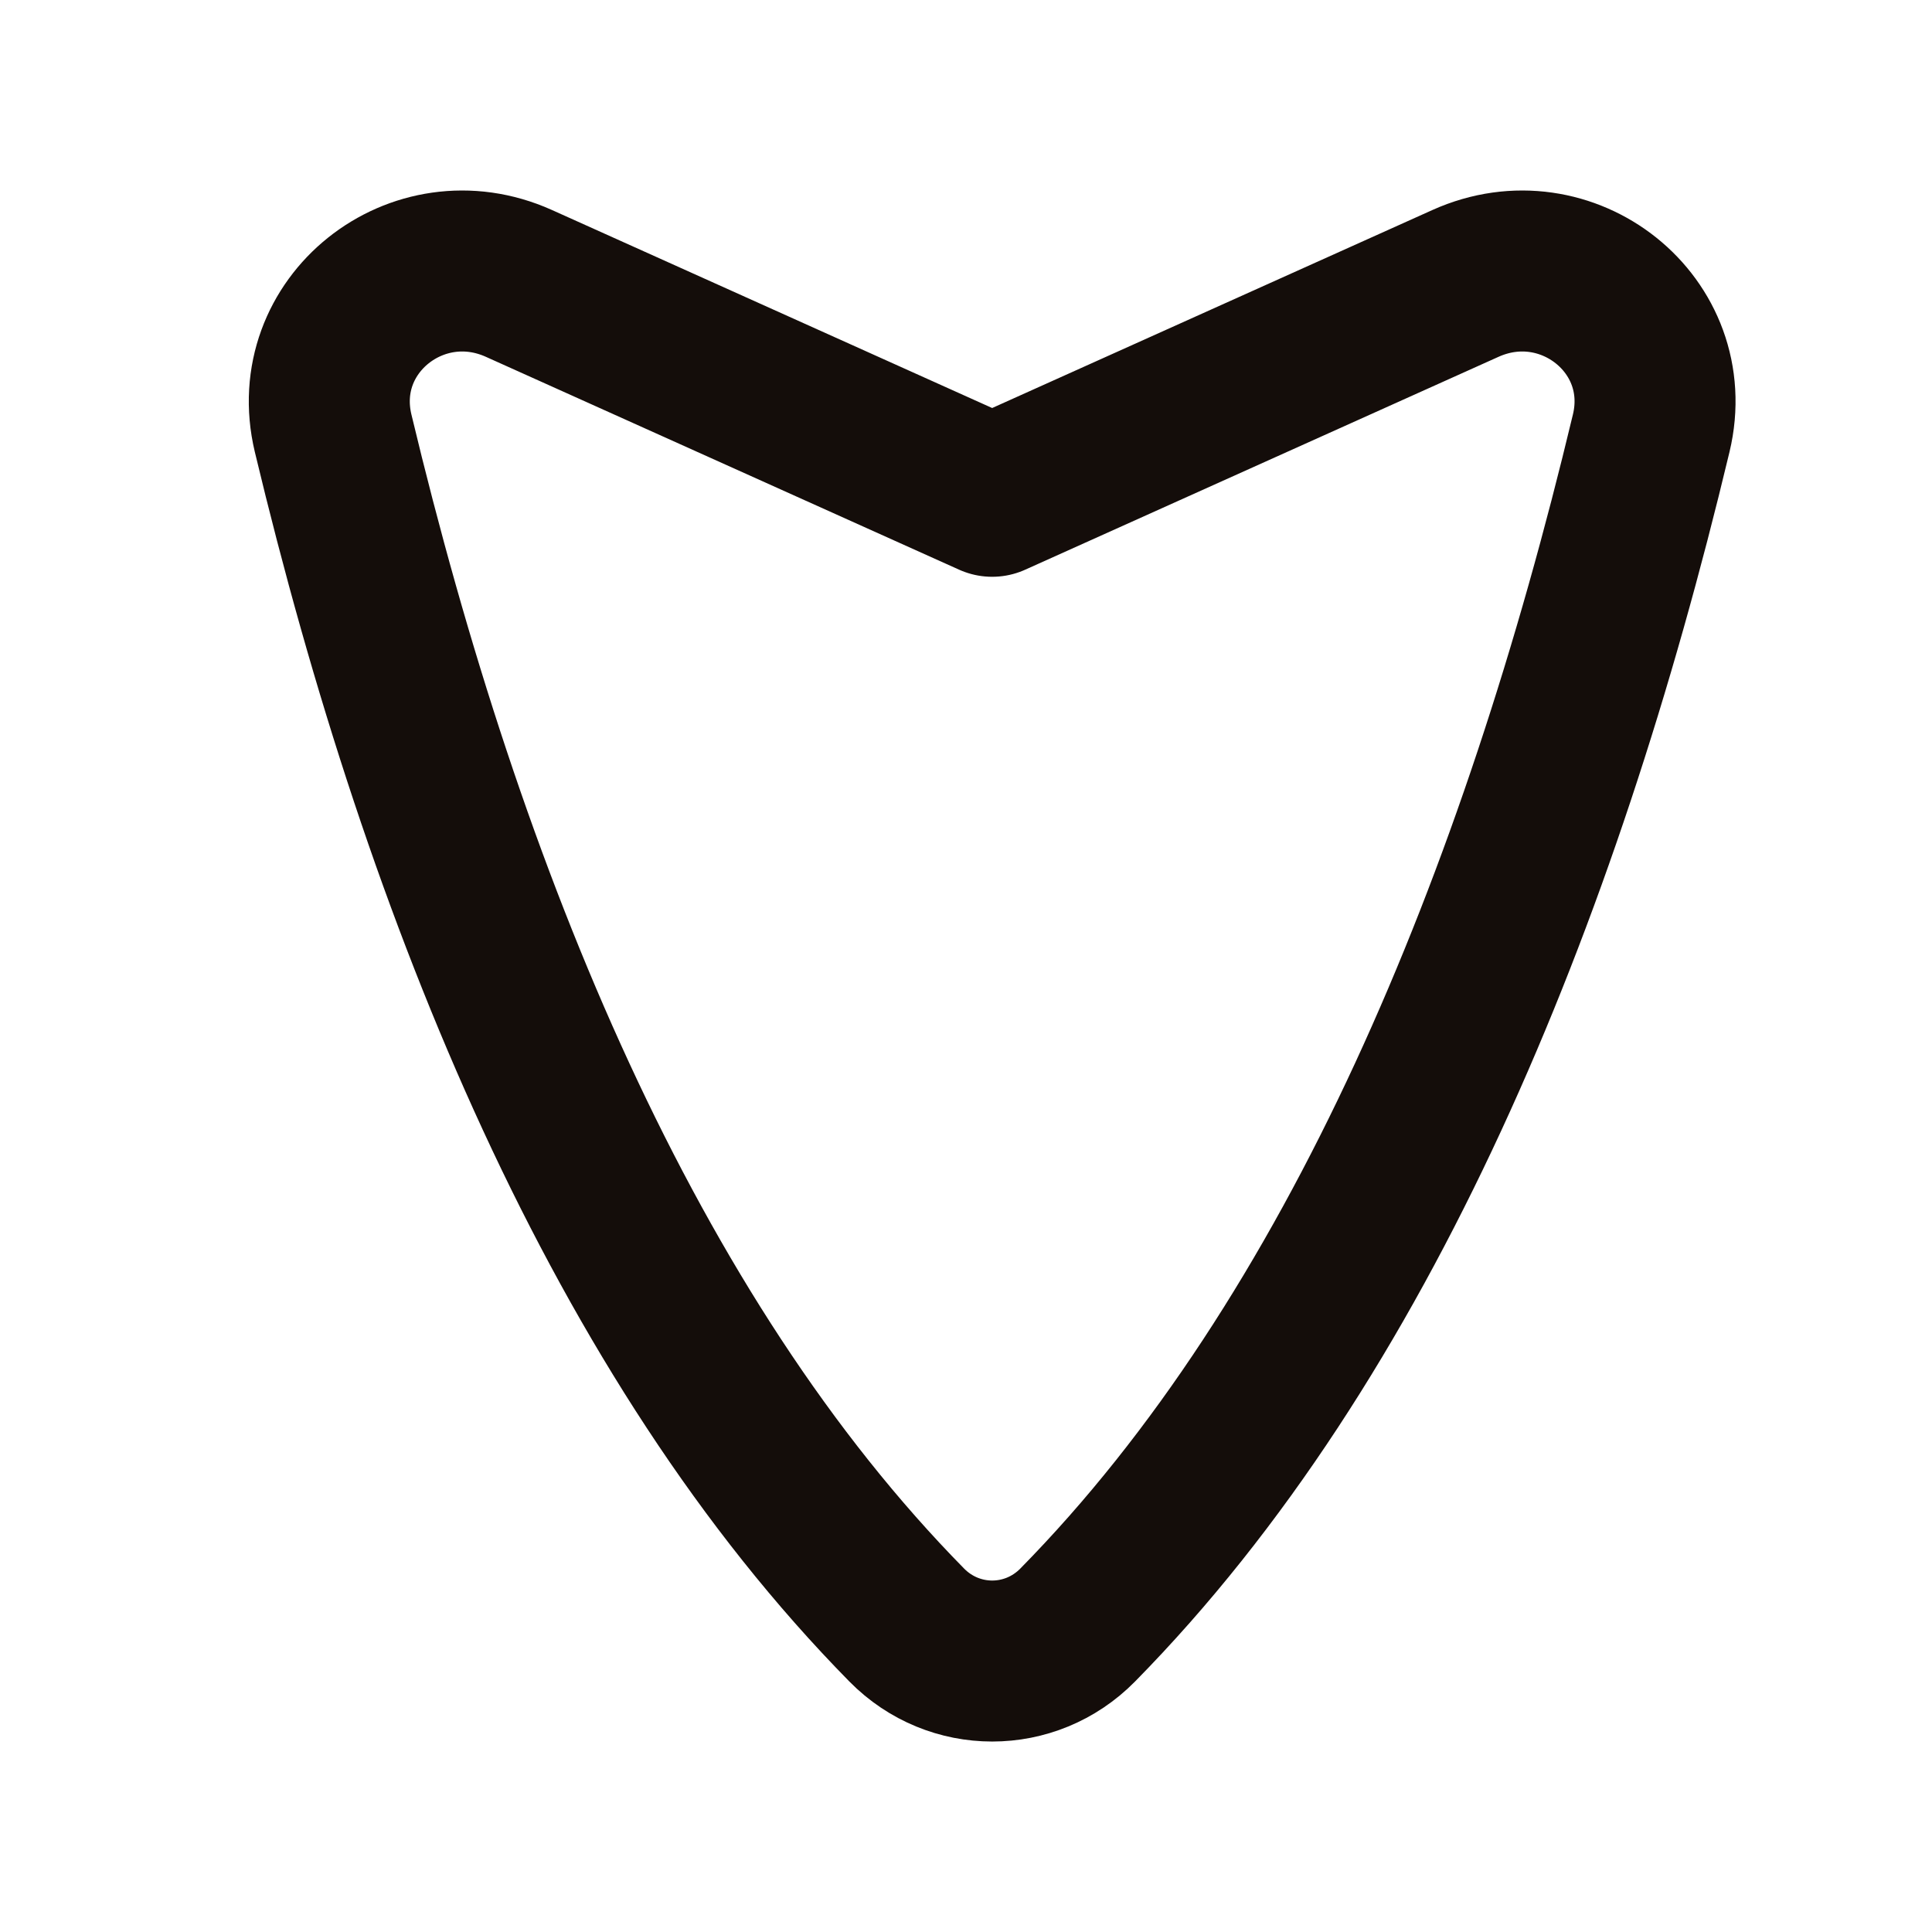
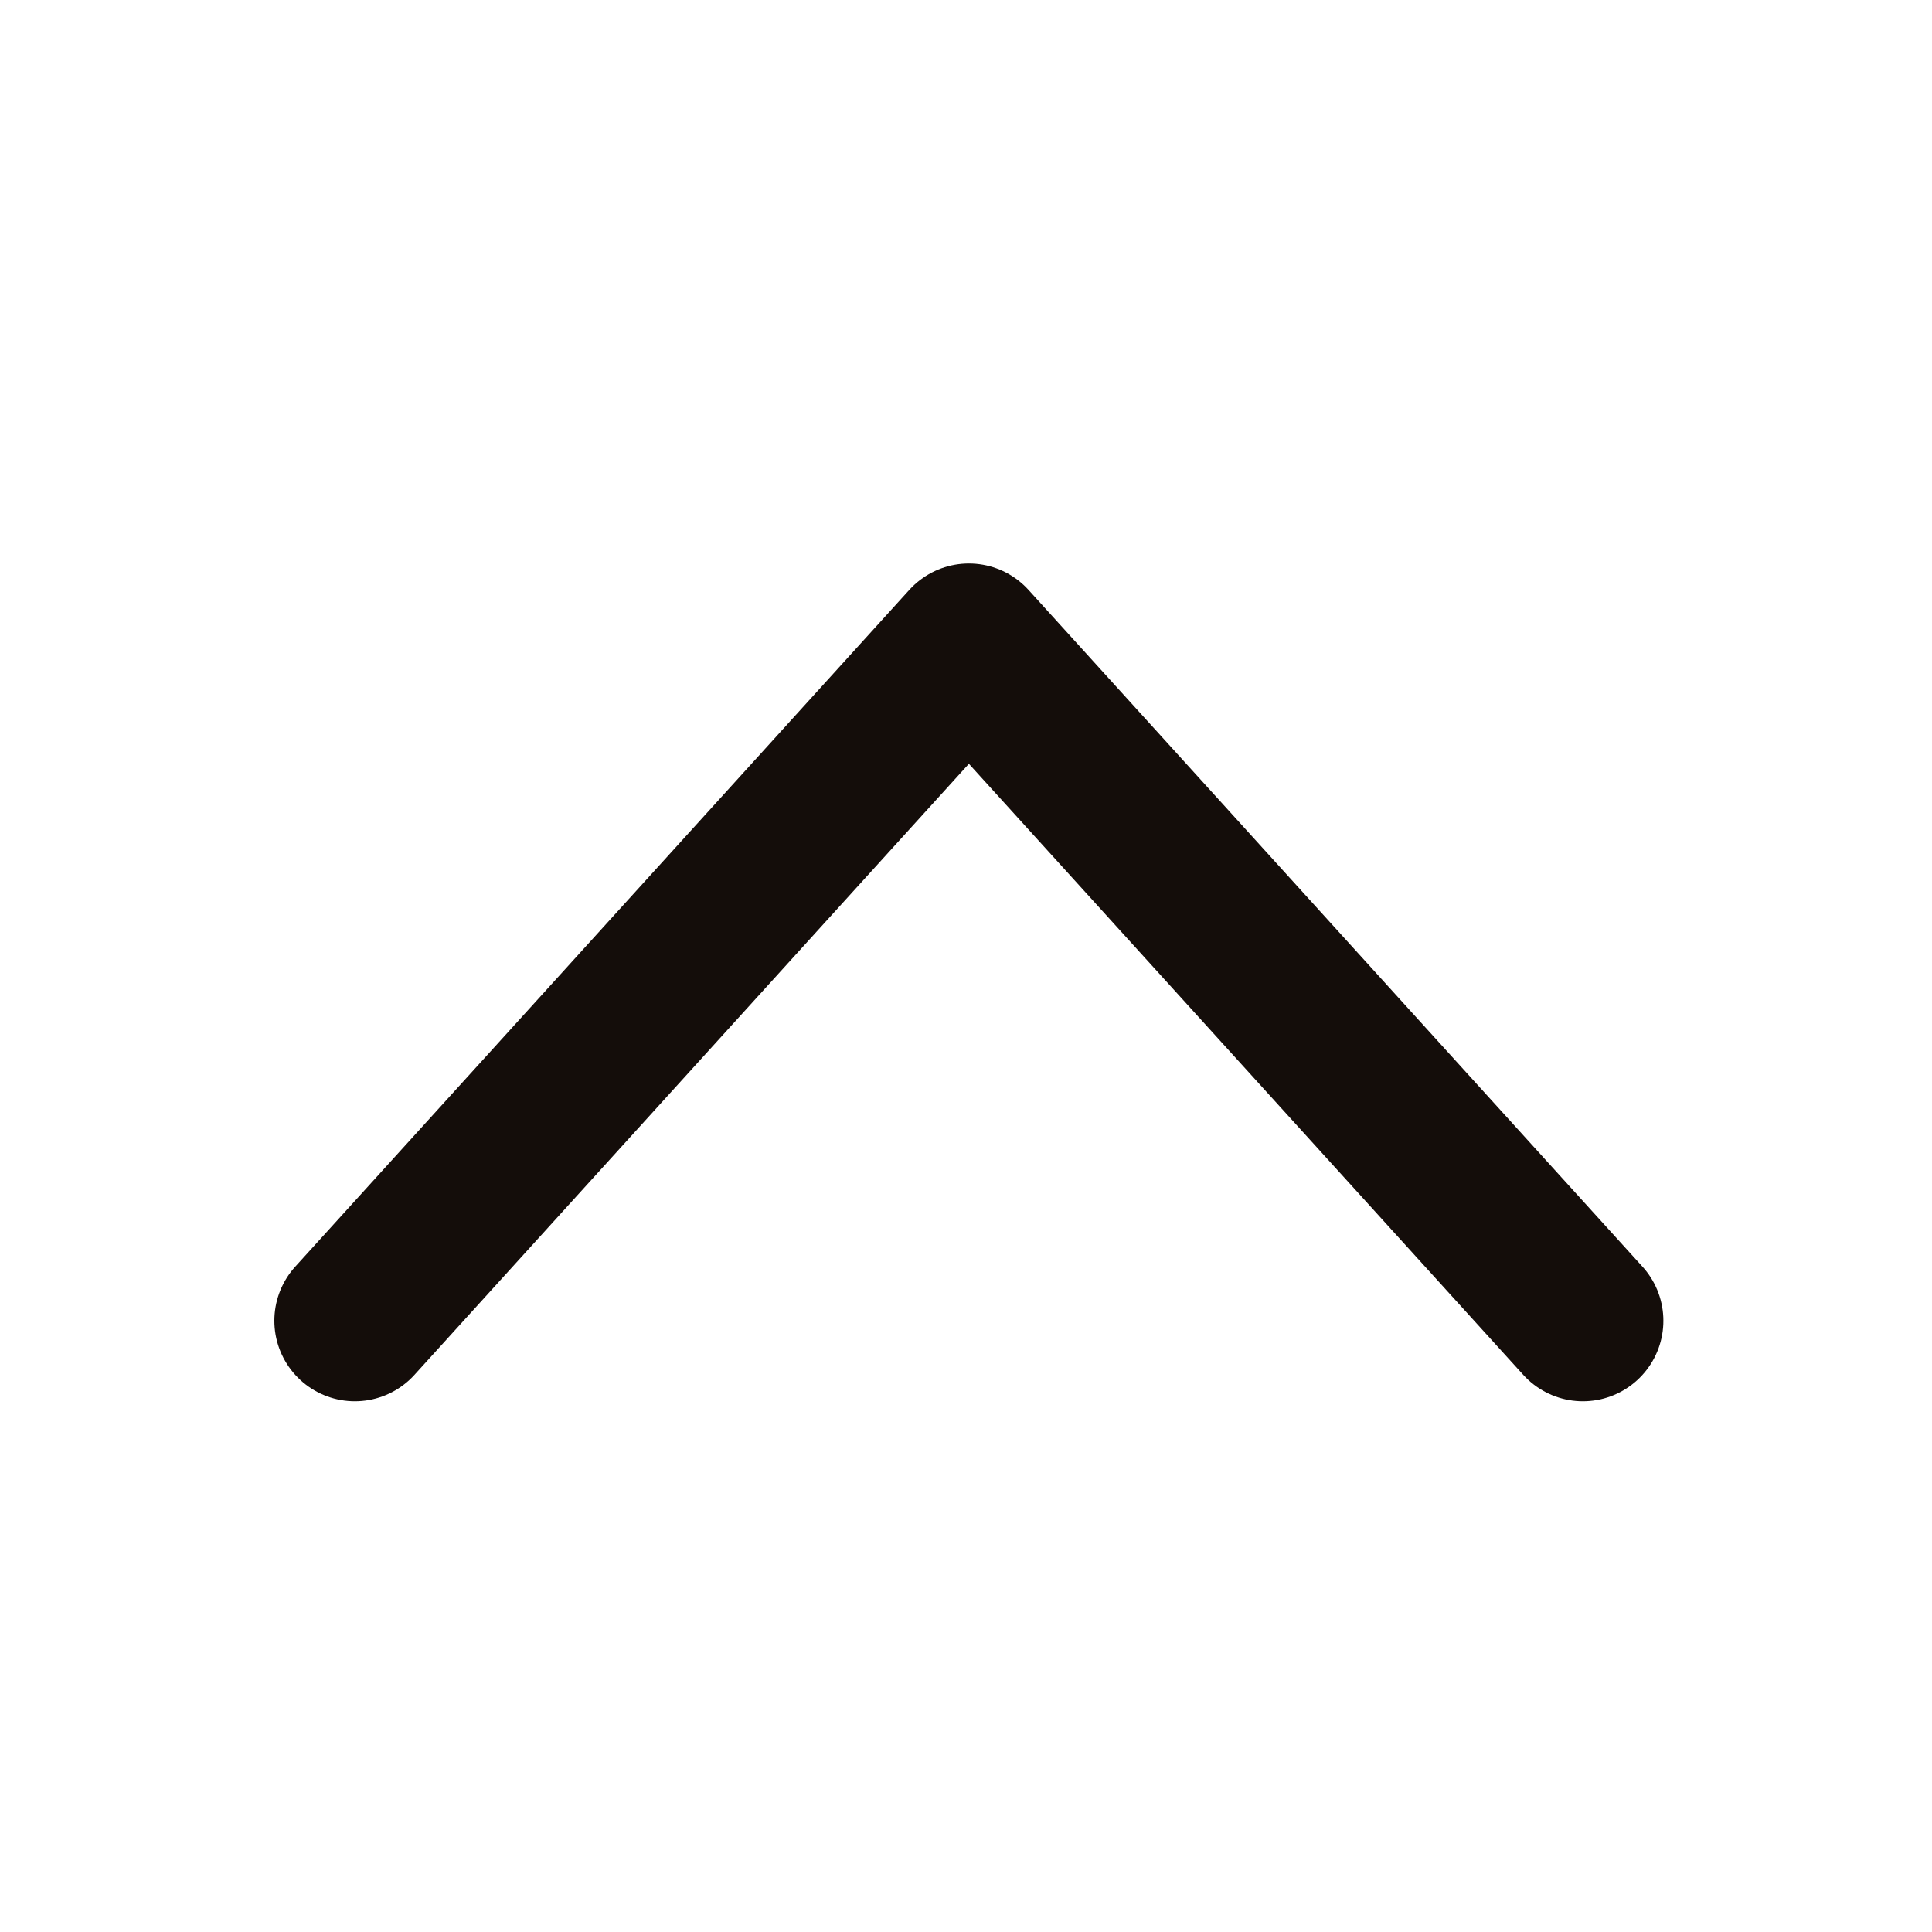
<svg xmlns="http://www.w3.org/2000/svg" width="24" height="24" viewBox="0 0 24 24" fill="none">
-   <path d="M12.325 6.165L6.447 3.521C5.186 2.953 3.817 4.036 4.138 5.381C5.526 11.179 7.764 16.63 11.264 20.187C11.851 20.783 12.8 20.783 13.387 20.187C16.887 16.63 19.125 11.179 20.512 5.381C20.834 4.036 19.465 2.953 18.204 3.521L12.325 6.165Z" stroke="#140D0A" stroke-width="2" stroke-linecap="round" stroke-linejoin="round" />
+   <path d="M19.663 16.407L12.036 8L4.408 16.407" stroke="#140D0A" stroke-width="2" stroke-linecap="round" stroke-linejoin="round" />
</svg>
